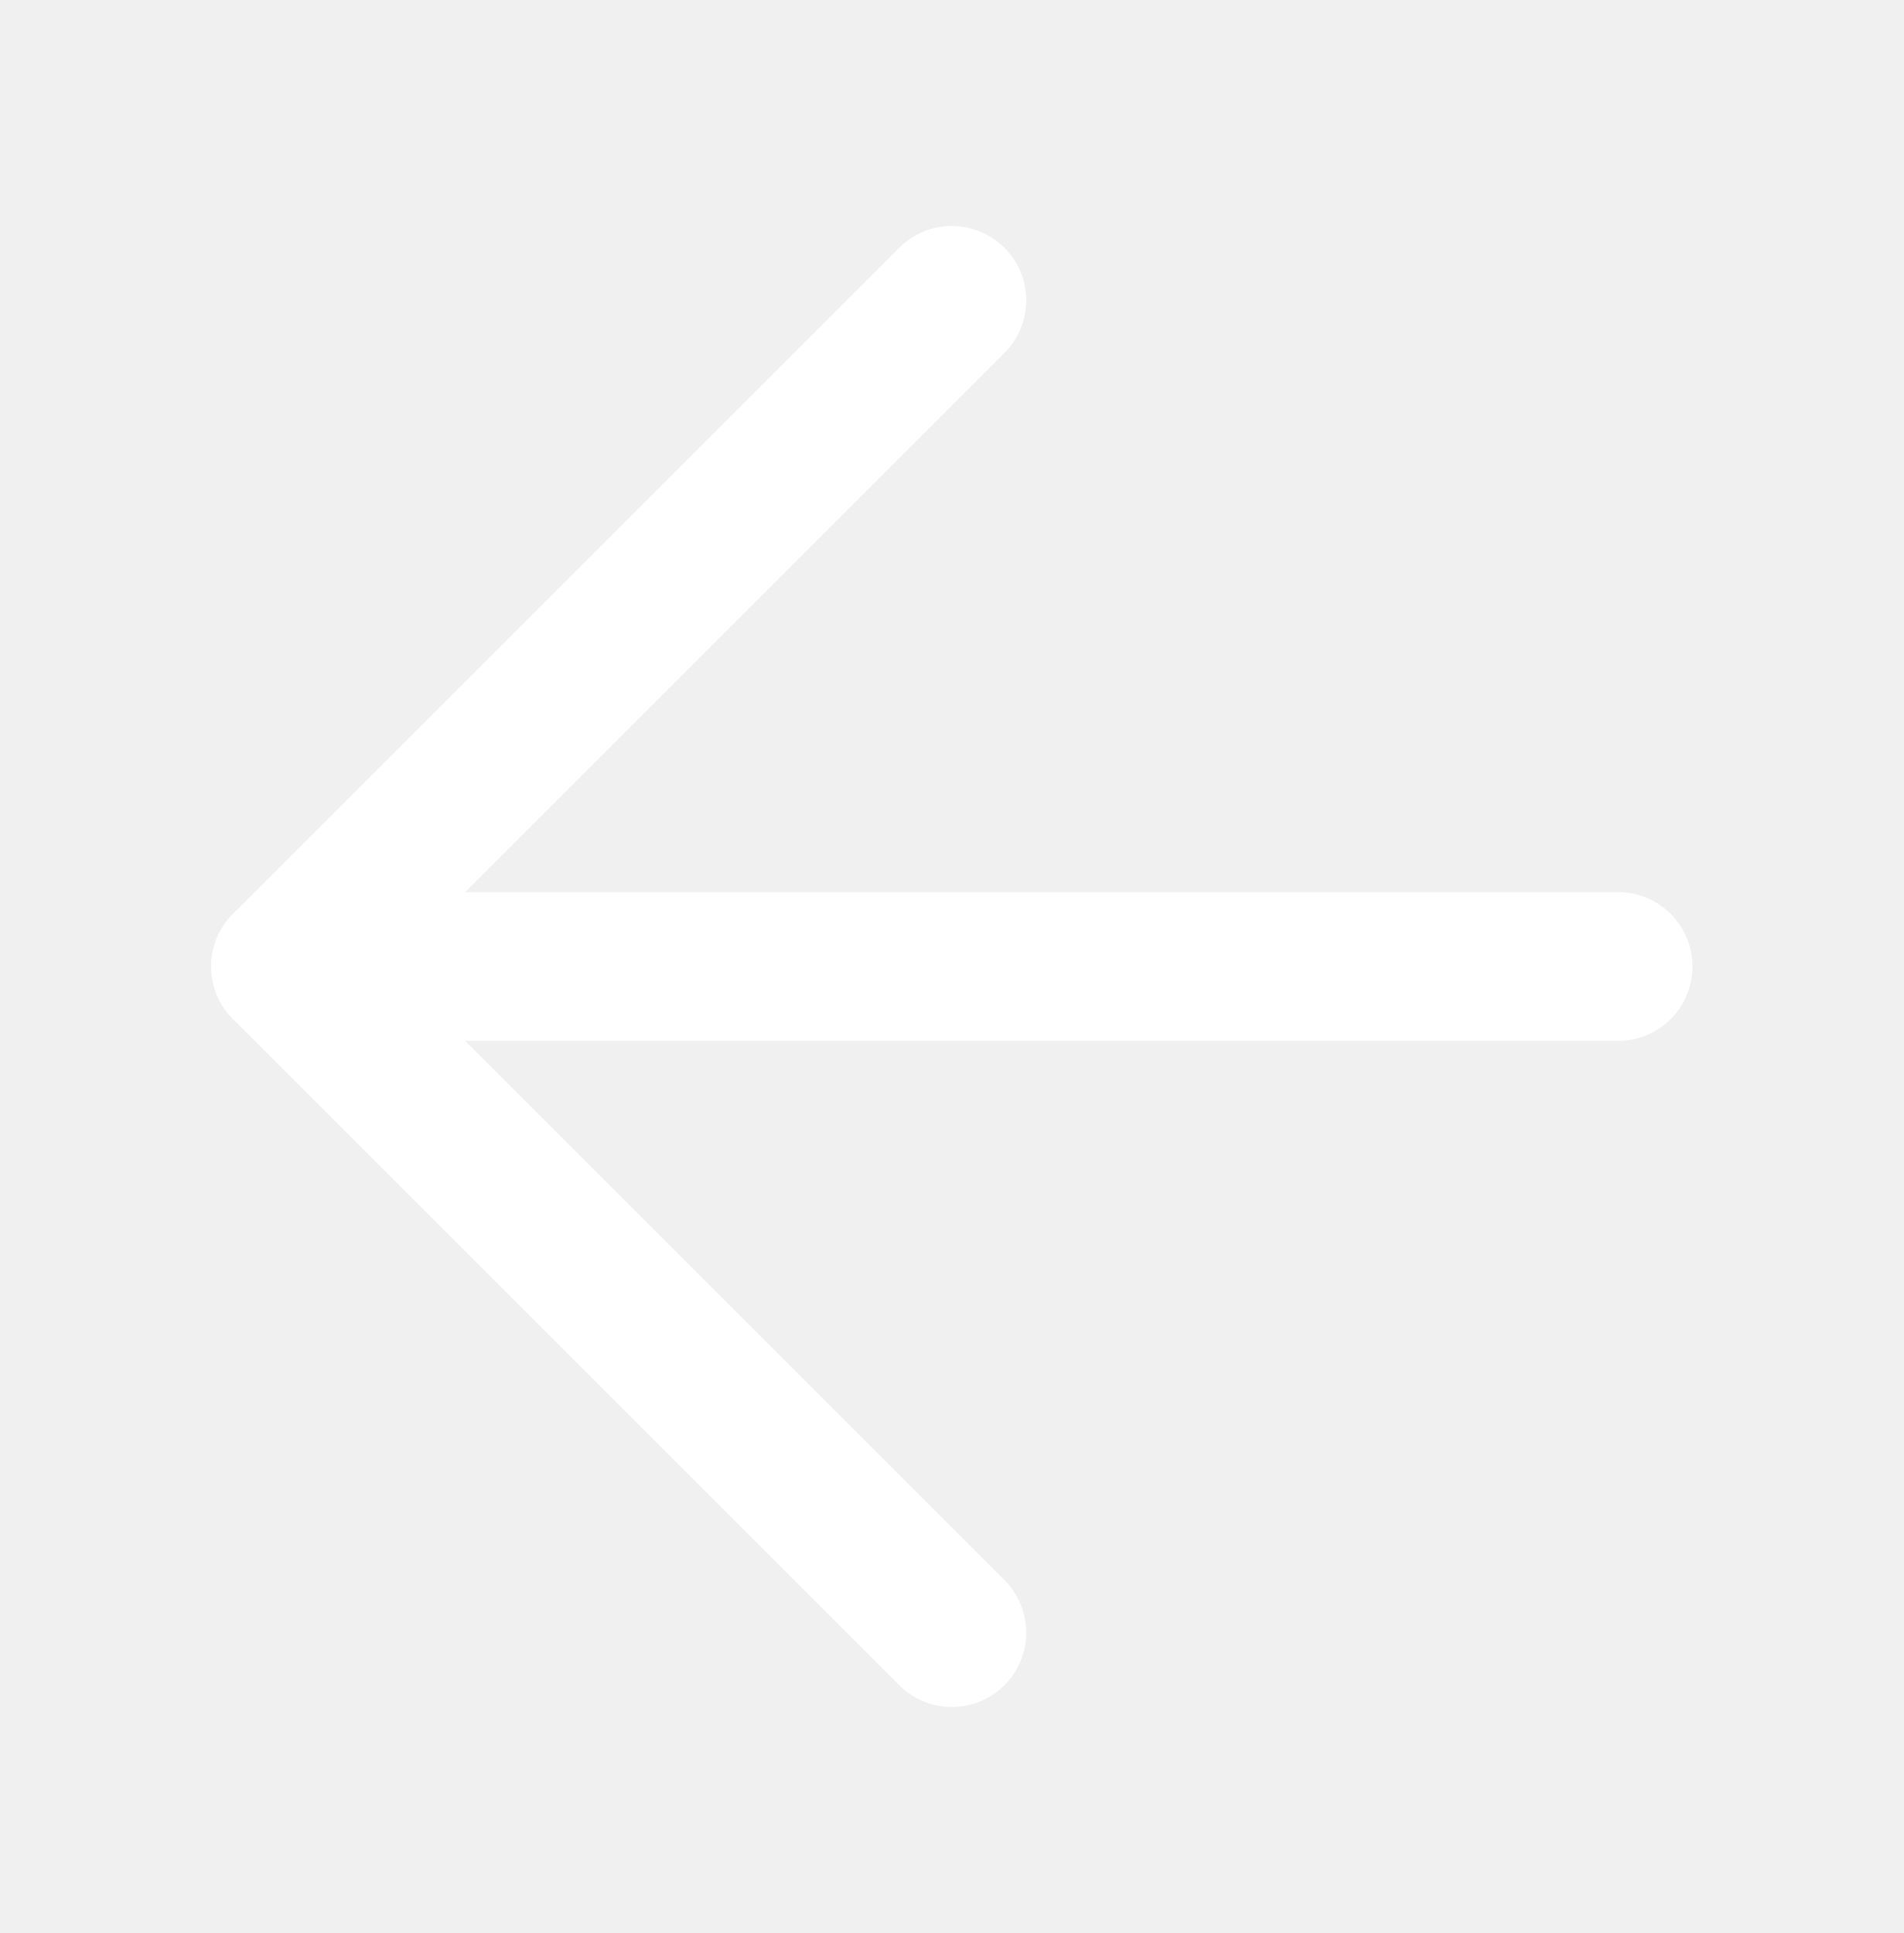
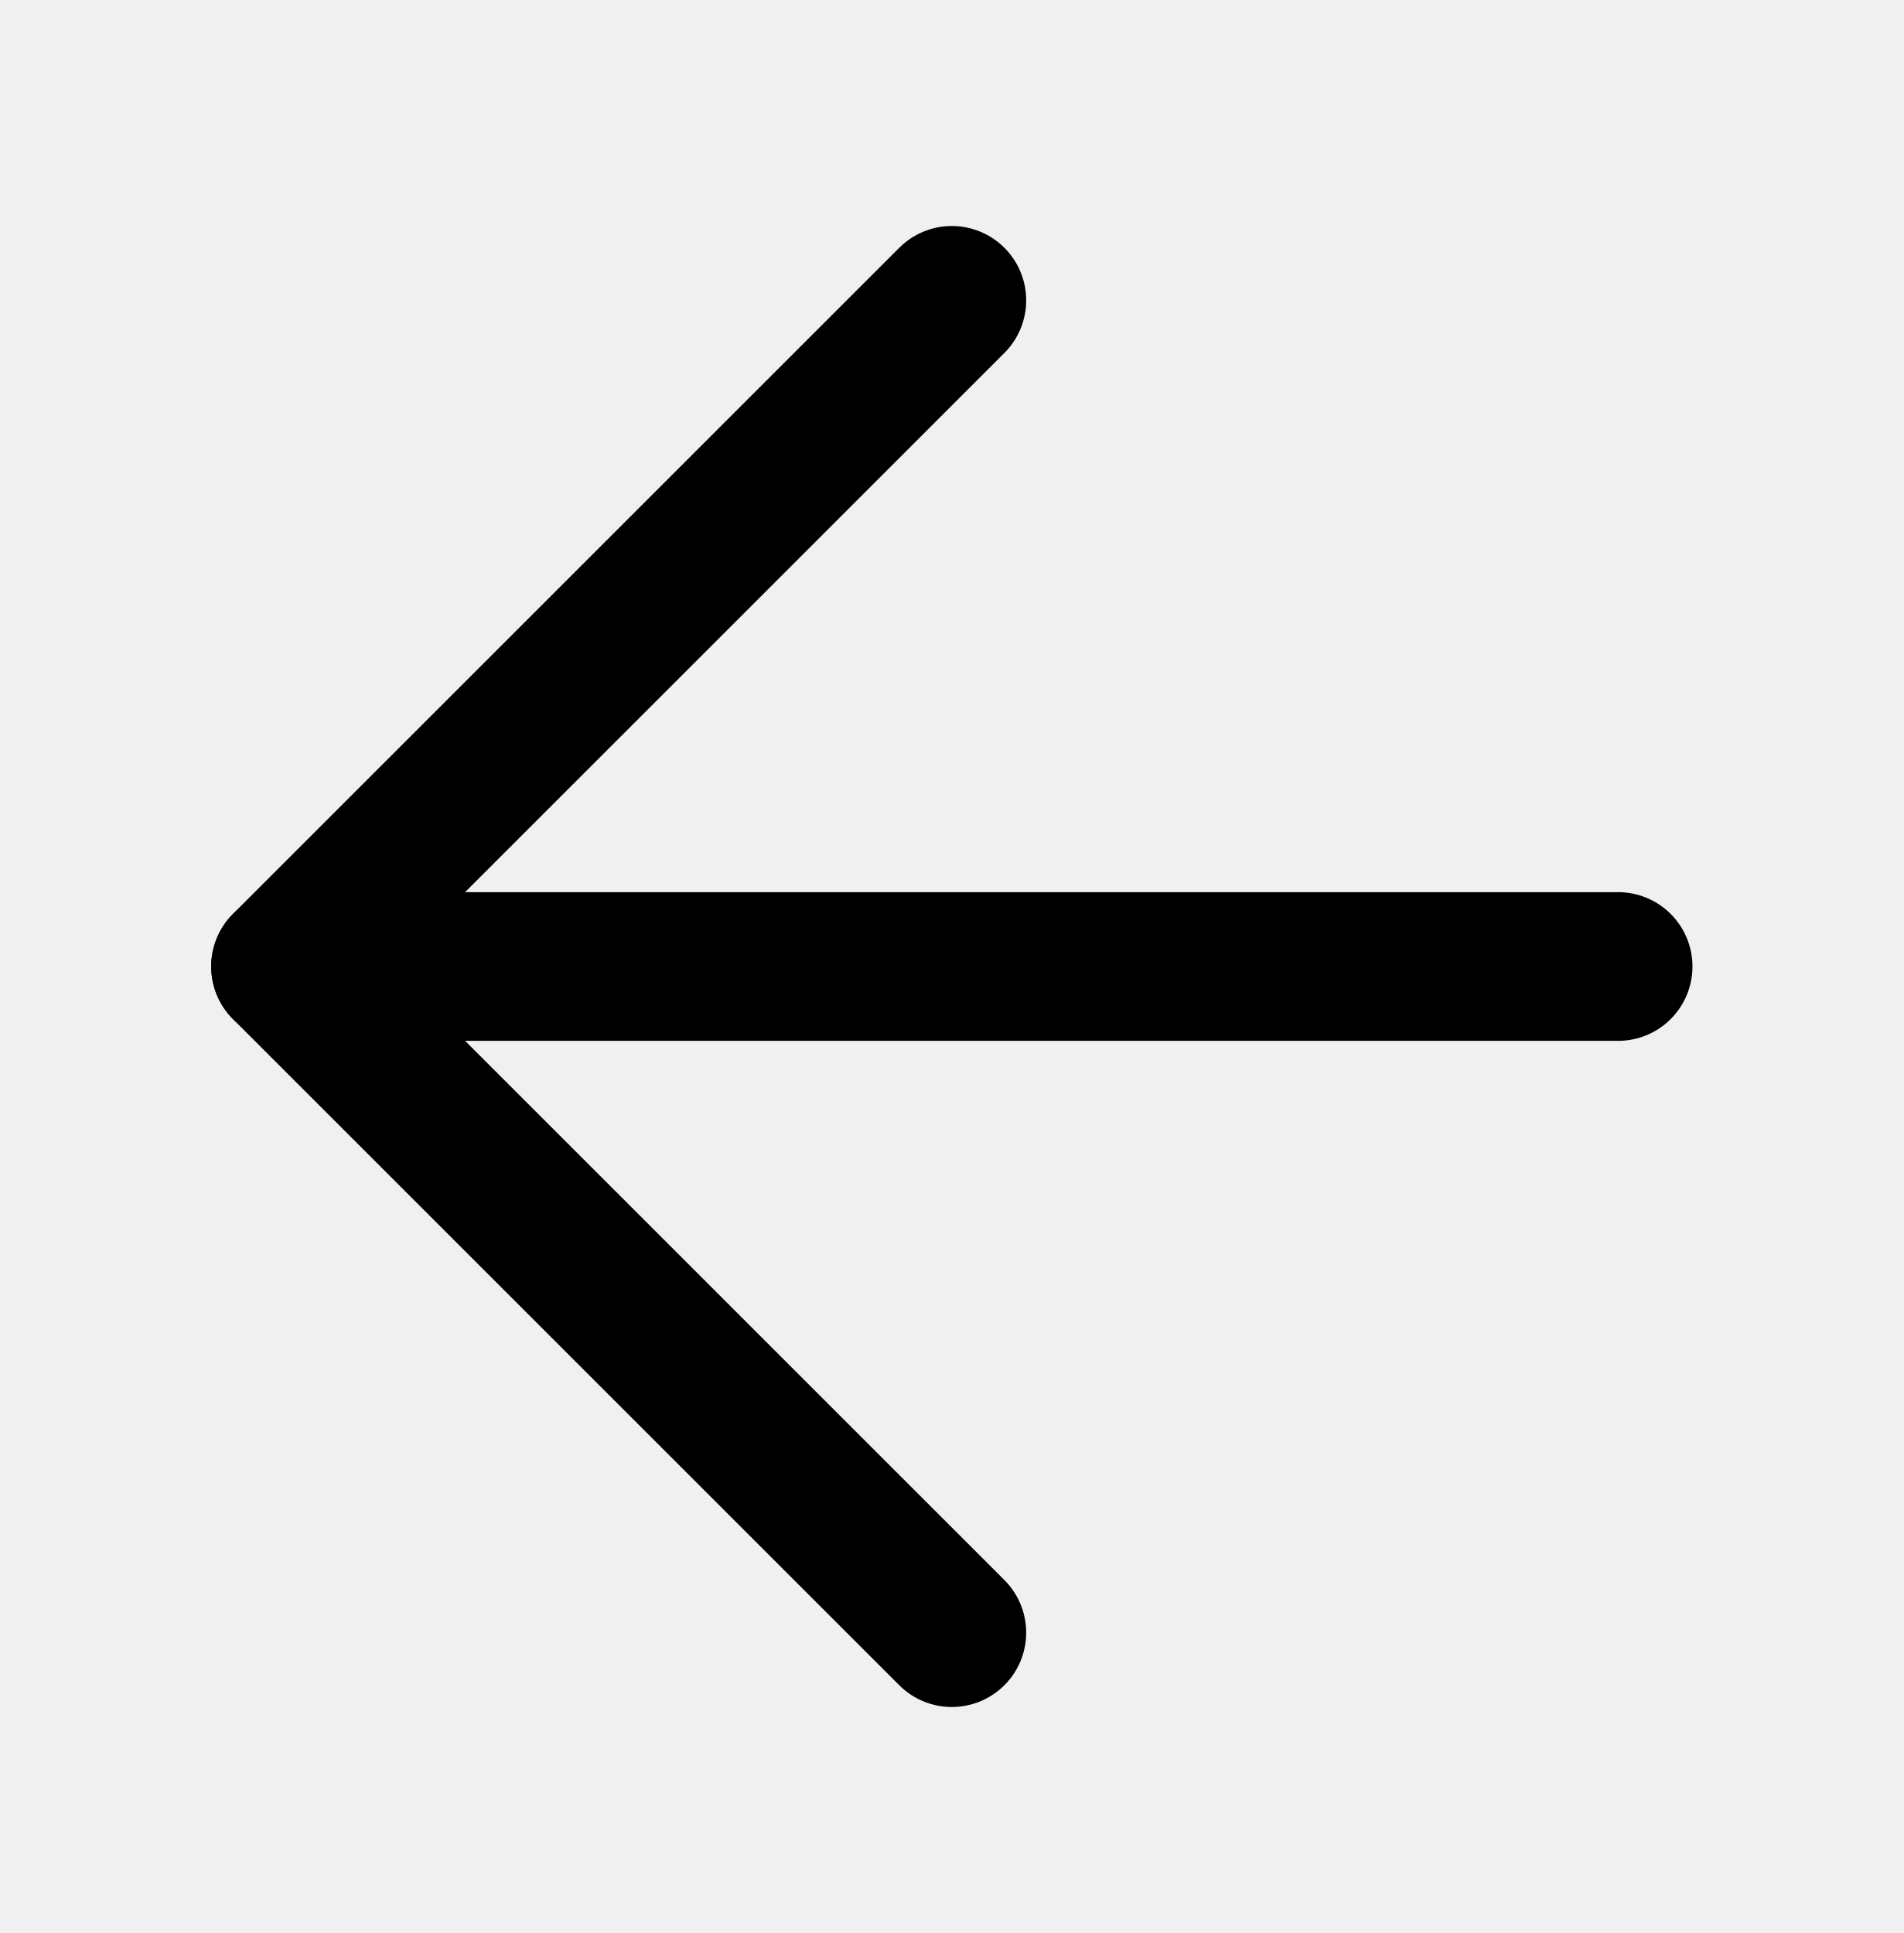
<svg xmlns="http://www.w3.org/2000/svg" width="64" height="65" viewBox="0 0 64 65" fill="none">
-   <path d="M54.4 32.5H9.6" stroke="white" stroke-width="5" stroke-linecap="round" stroke-linejoin="round" />
-   <path d="M32 54.9L9.6 32.5L32 10.1" stroke="white" stroke-width="5" stroke-linecap="round" stroke-linejoin="round" />
+   <path d="M54.4 32.5H9.6" stroke="black" stroke-width="5" stroke-linecap="round" stroke-linejoin="round" />
+   <path d="M32 54.9L9.6 32.5L32 10.1" stroke="black" stroke-width="5" stroke-linecap="round" stroke-linejoin="round" />
</svg>
